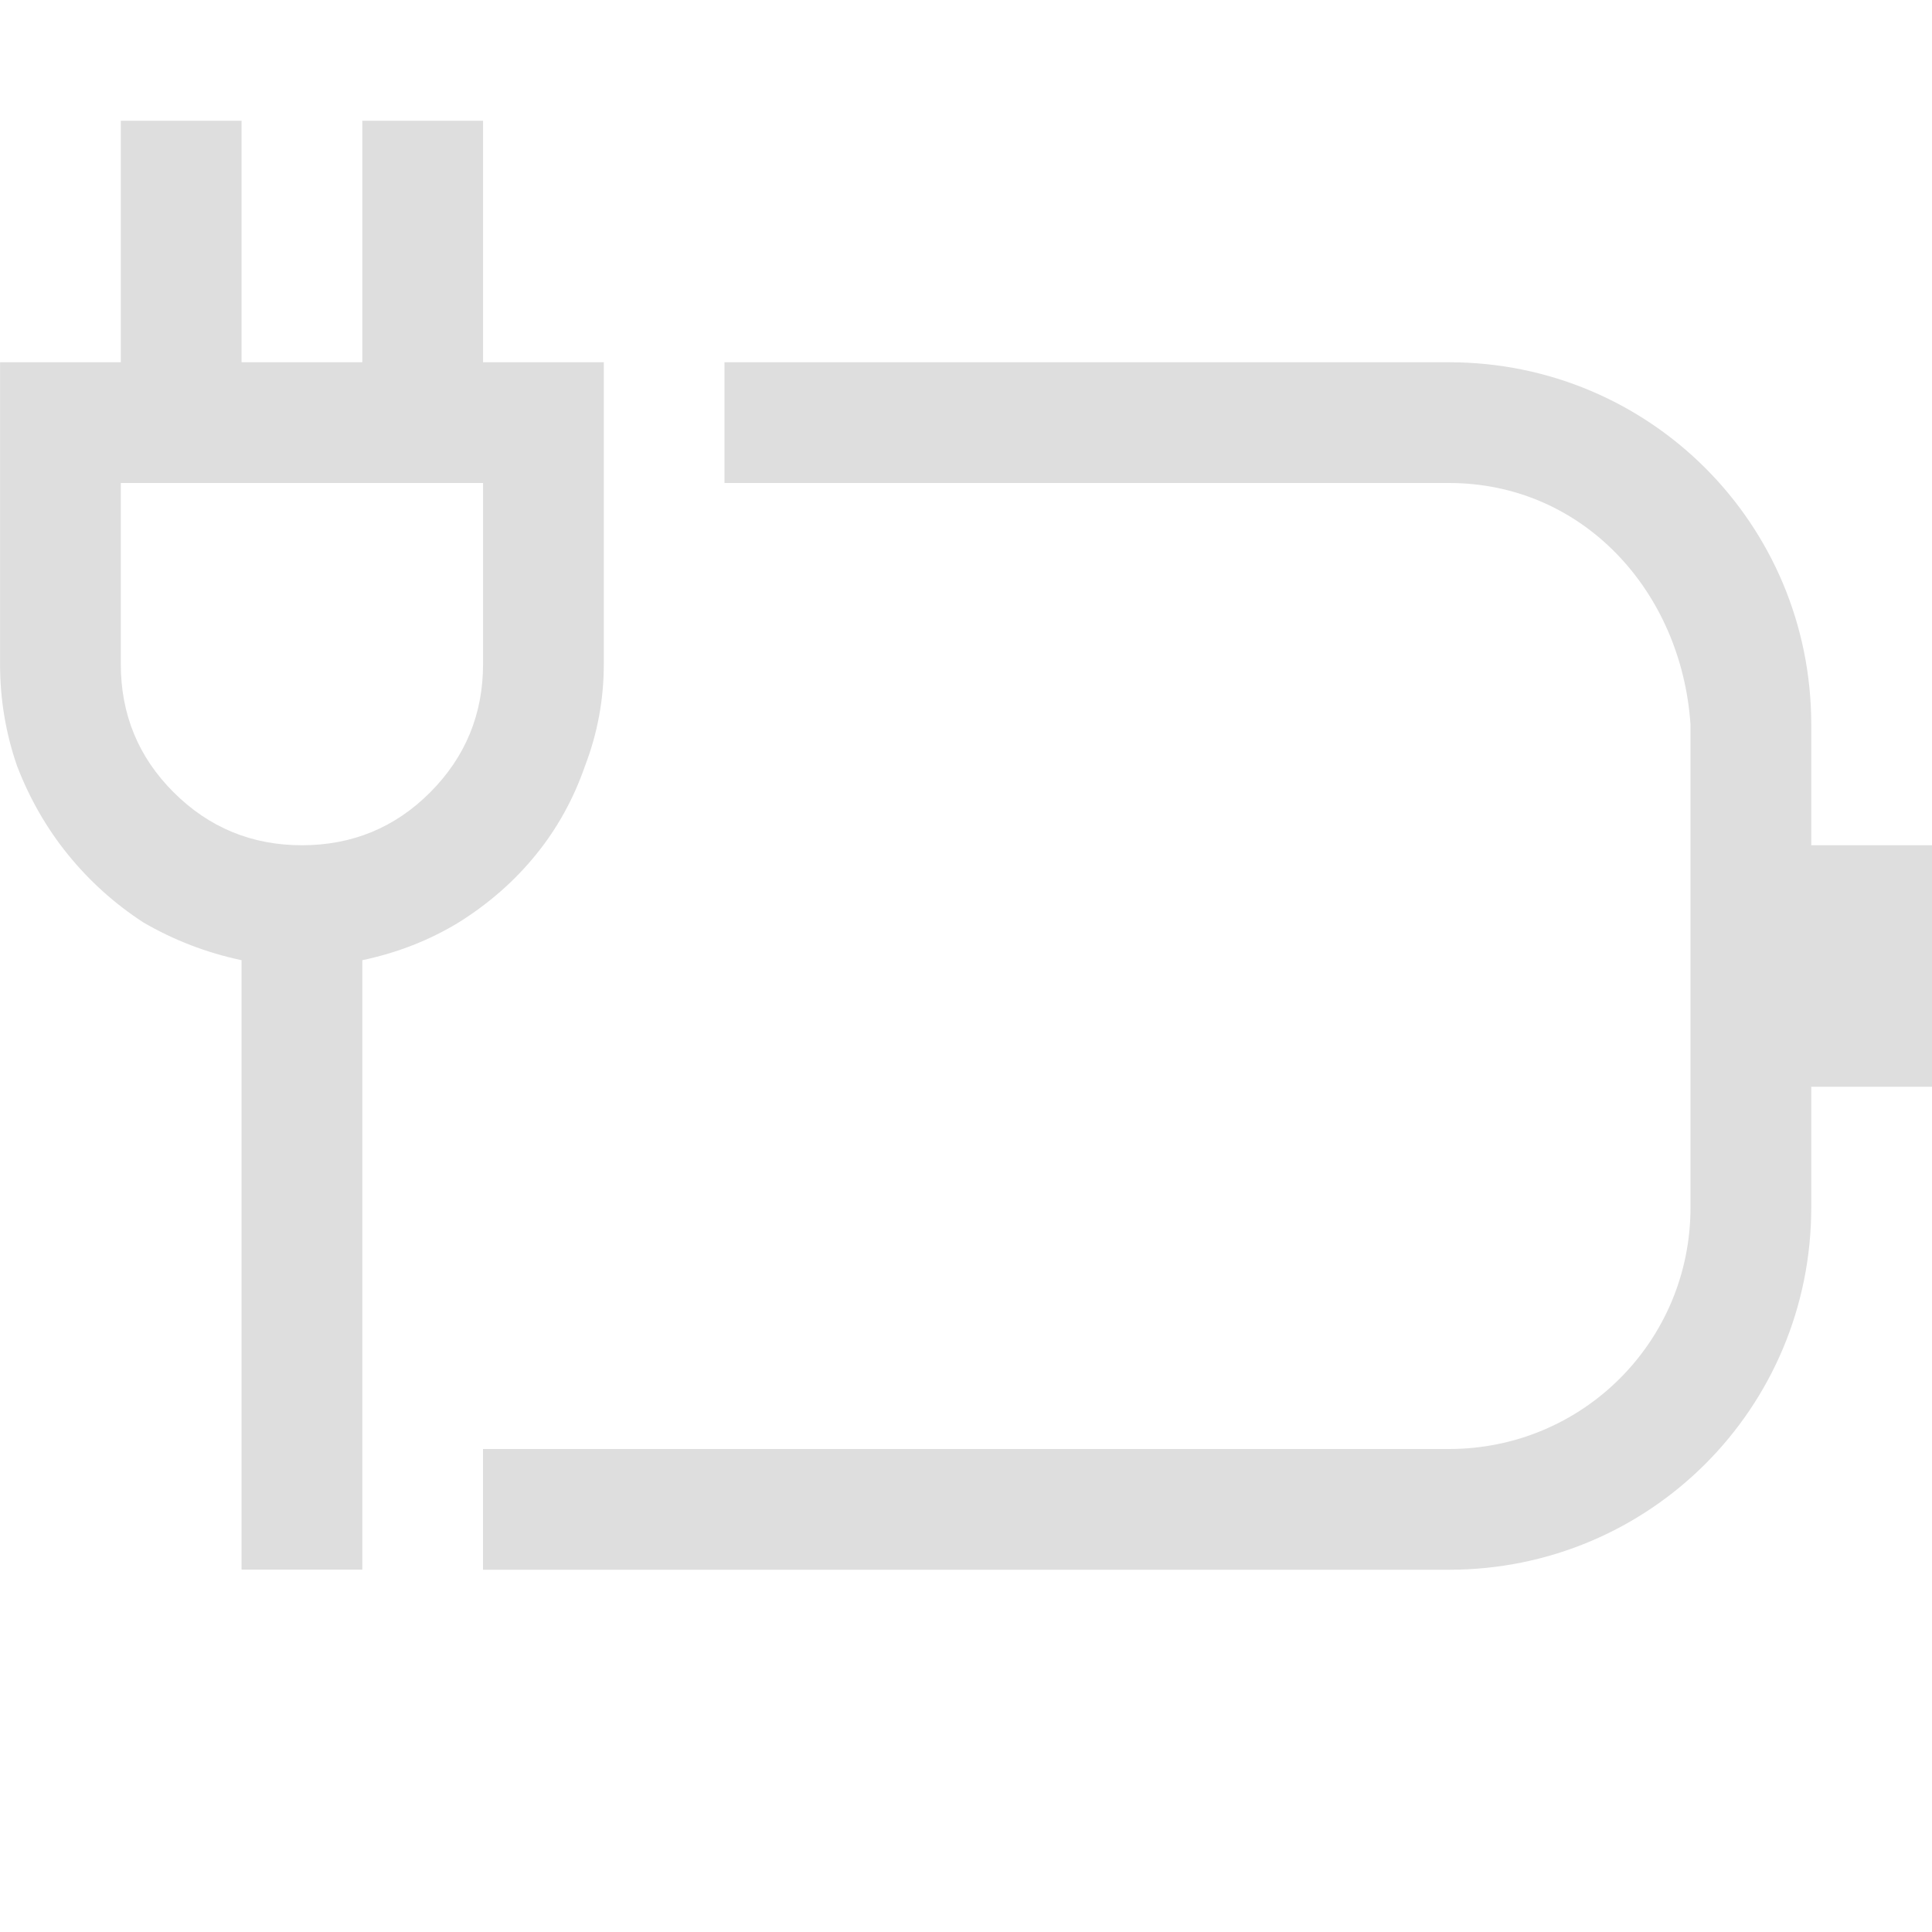
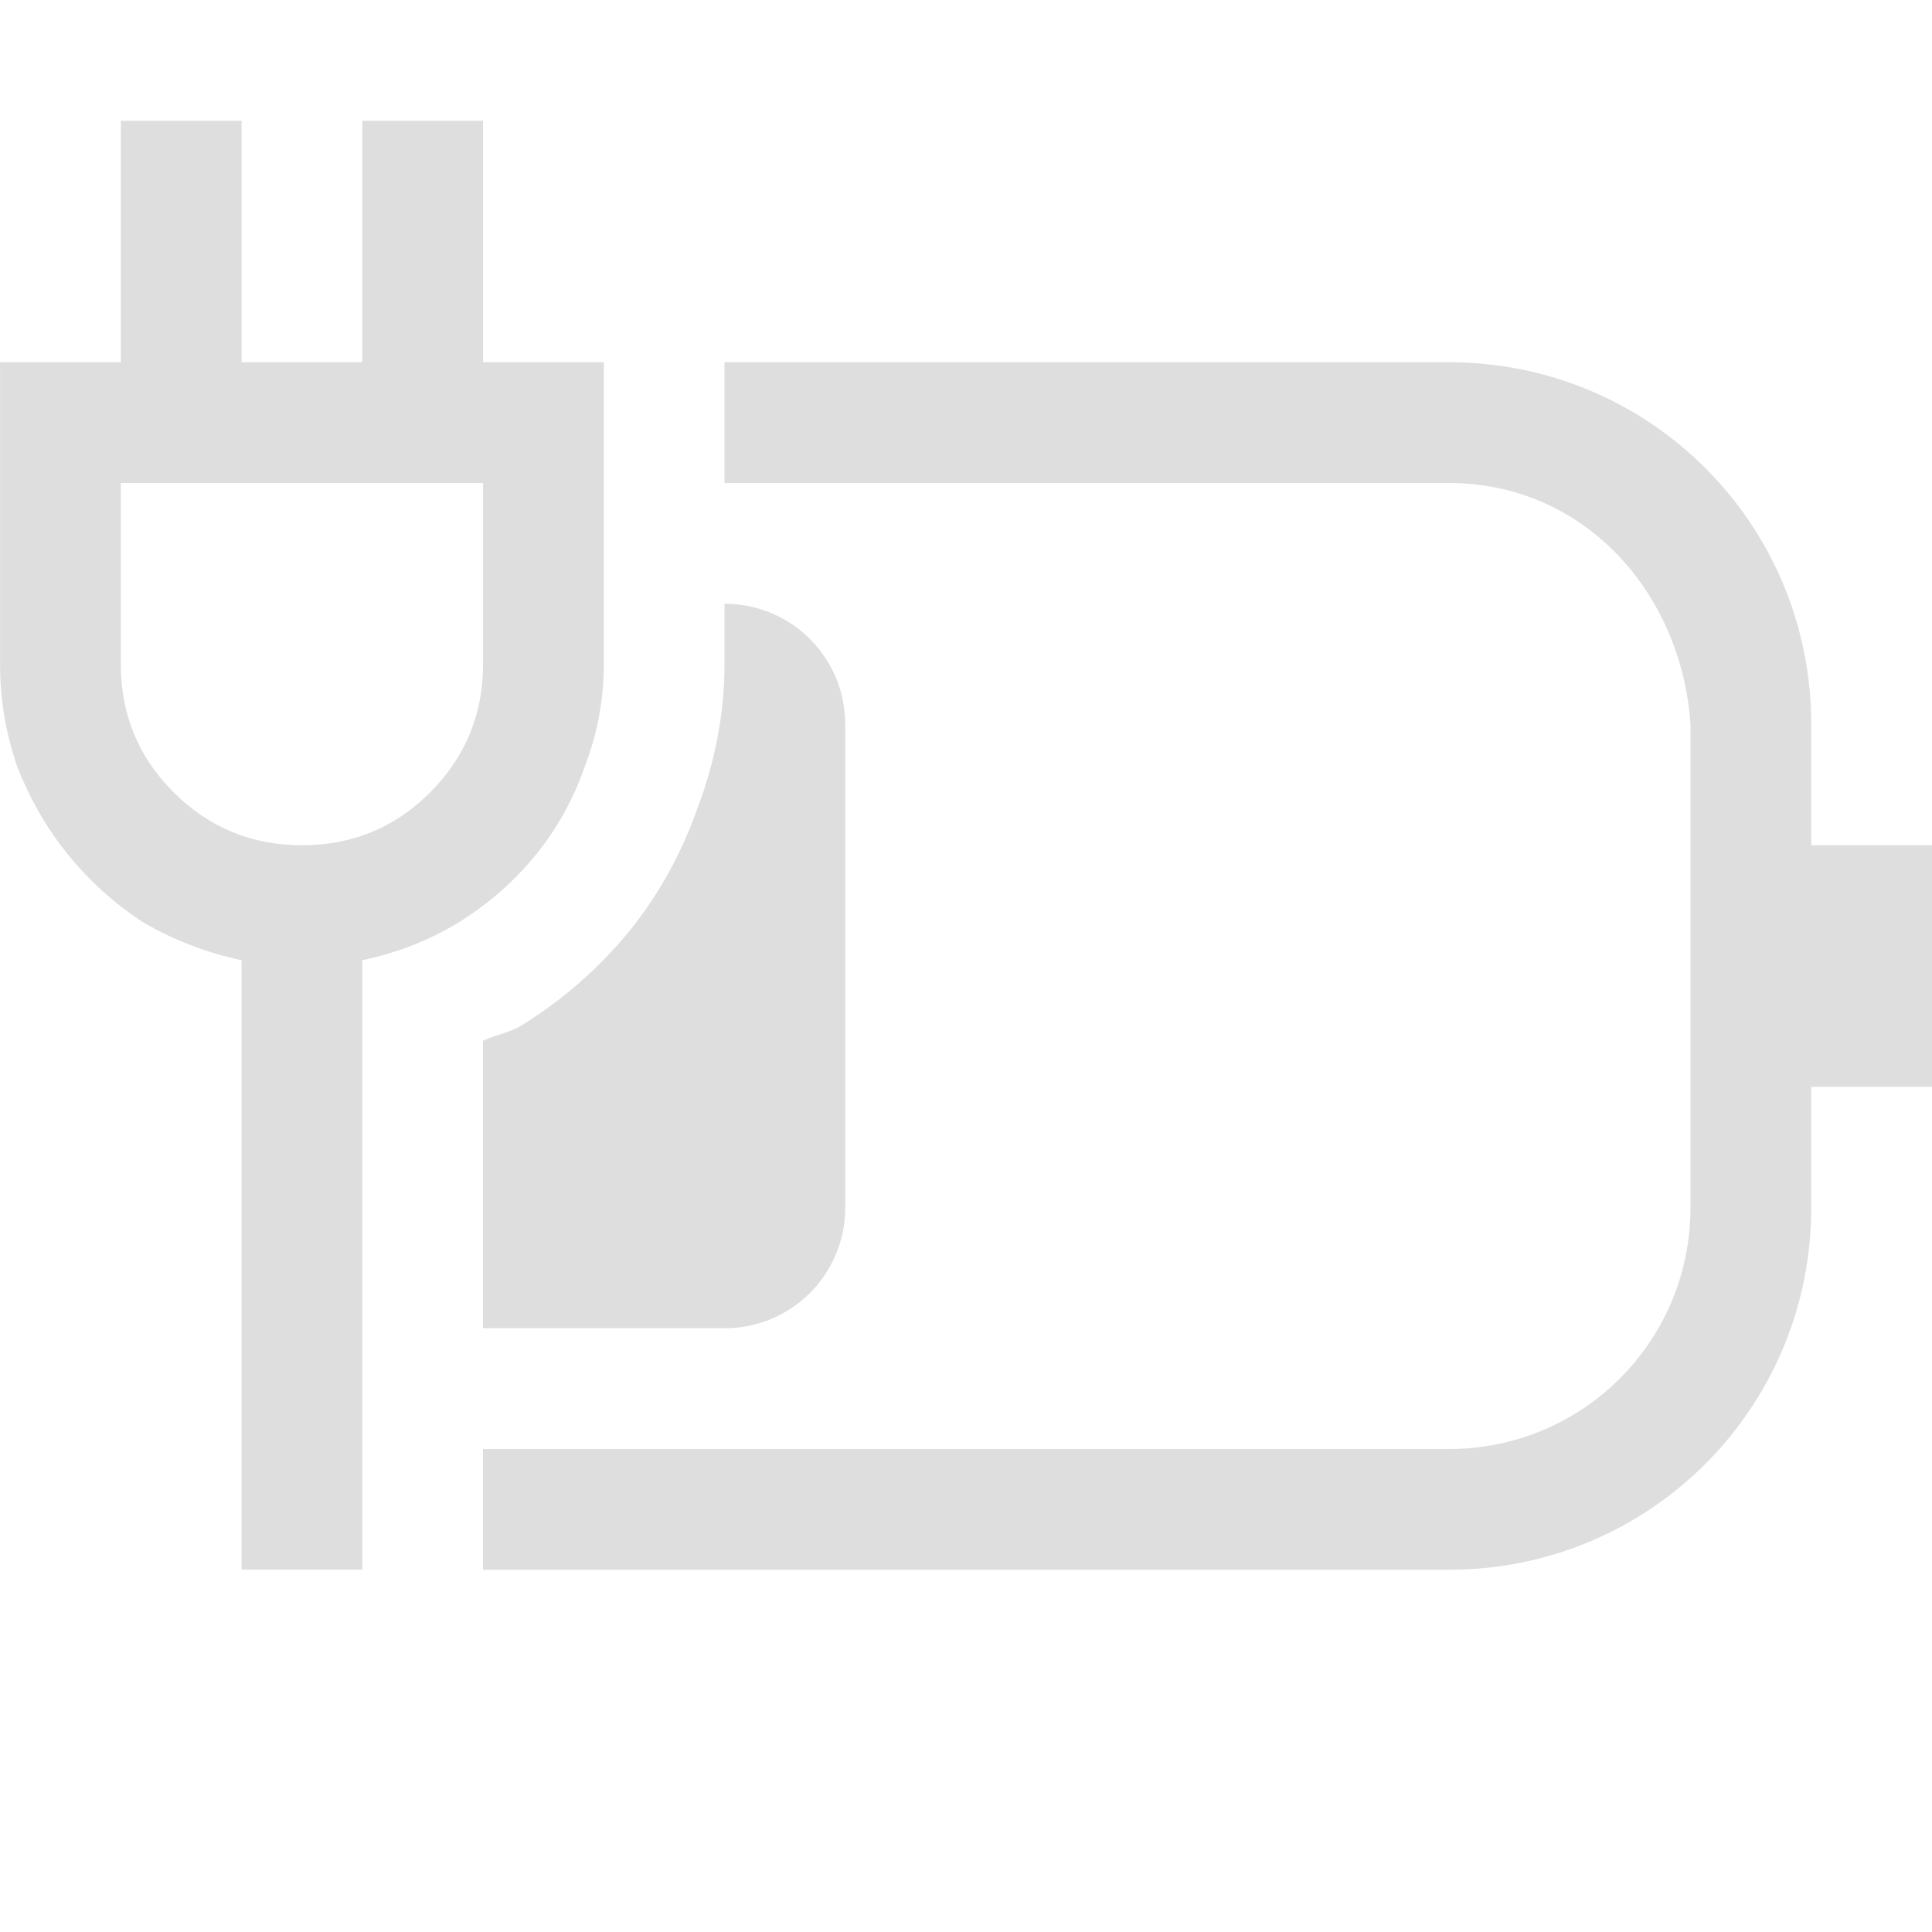
<svg xmlns="http://www.w3.org/2000/svg" width="16" height="16" version="1.1">
+   <path d="m6 5.5c0 0.403-0.077 0.803-0.219 1.18-0.13 0.372-0.319 0.722-0.566 1.027-0.249 0.307-0.551 0.57-0.889 0.781l-0.006 0.004-0.004 0.002c-0.097 0.059-0.214 0.076-0.316 0.125v2.381h2c0.554 0 1-0.446 1-1v-4c0-0.554-0.446-1-1-1z" fill="#dedede" style="paint-order:stroke fill markers" />
  <path class="ColorScheme-Text" d="m6 3v1h6c1.108 0 1.925 0.895 2 2v4c0 1.108-0.892 2-2 2h-8v1h8c1.662 0 3-1.338 3-3v-1h1v-2h-1v-1c0-1.662-1.338-3-3-3z" color="#333333" fill="#dedede" />
  <g transform="translate(-.069557)" fill="#dedede" stroke-linecap="round" stroke-linejoin="round" stroke-width="4" style="paint-order:stroke fill markers" aria-label="">
    <path d="m5.07 5.5c0 0.292-0.052 0.573-0.156 0.844-0.094 0.271-0.229 0.516-0.406 0.734s-0.391 0.406-0.641 0.562c-0.24 0.146-0.505 0.25-0.797 0.312v5.047h-1v-5.047c-0.292-0.062-0.562-0.167-0.812-0.312-0.24-0.156-0.448-0.344-0.625-0.562s-0.318-0.464-0.422-0.734c-0.094-0.271-0.141-0.552-0.141-0.844v-2.5h1v-2h1v2h1v-2h1v2h1zm-4 0c0 0.417 0.146 0.771 0.438 1.062s0.646 0.438 1.062 0.438 0.771-0.146 1.062-0.438 0.438-0.646 0.438-1.062v-1.5h-3z" color="#000000" fill="#dedede" stroke-linecap="round" stroke-width="2" style="-inkscape-stroke:none" />
  </g>
</svg>
